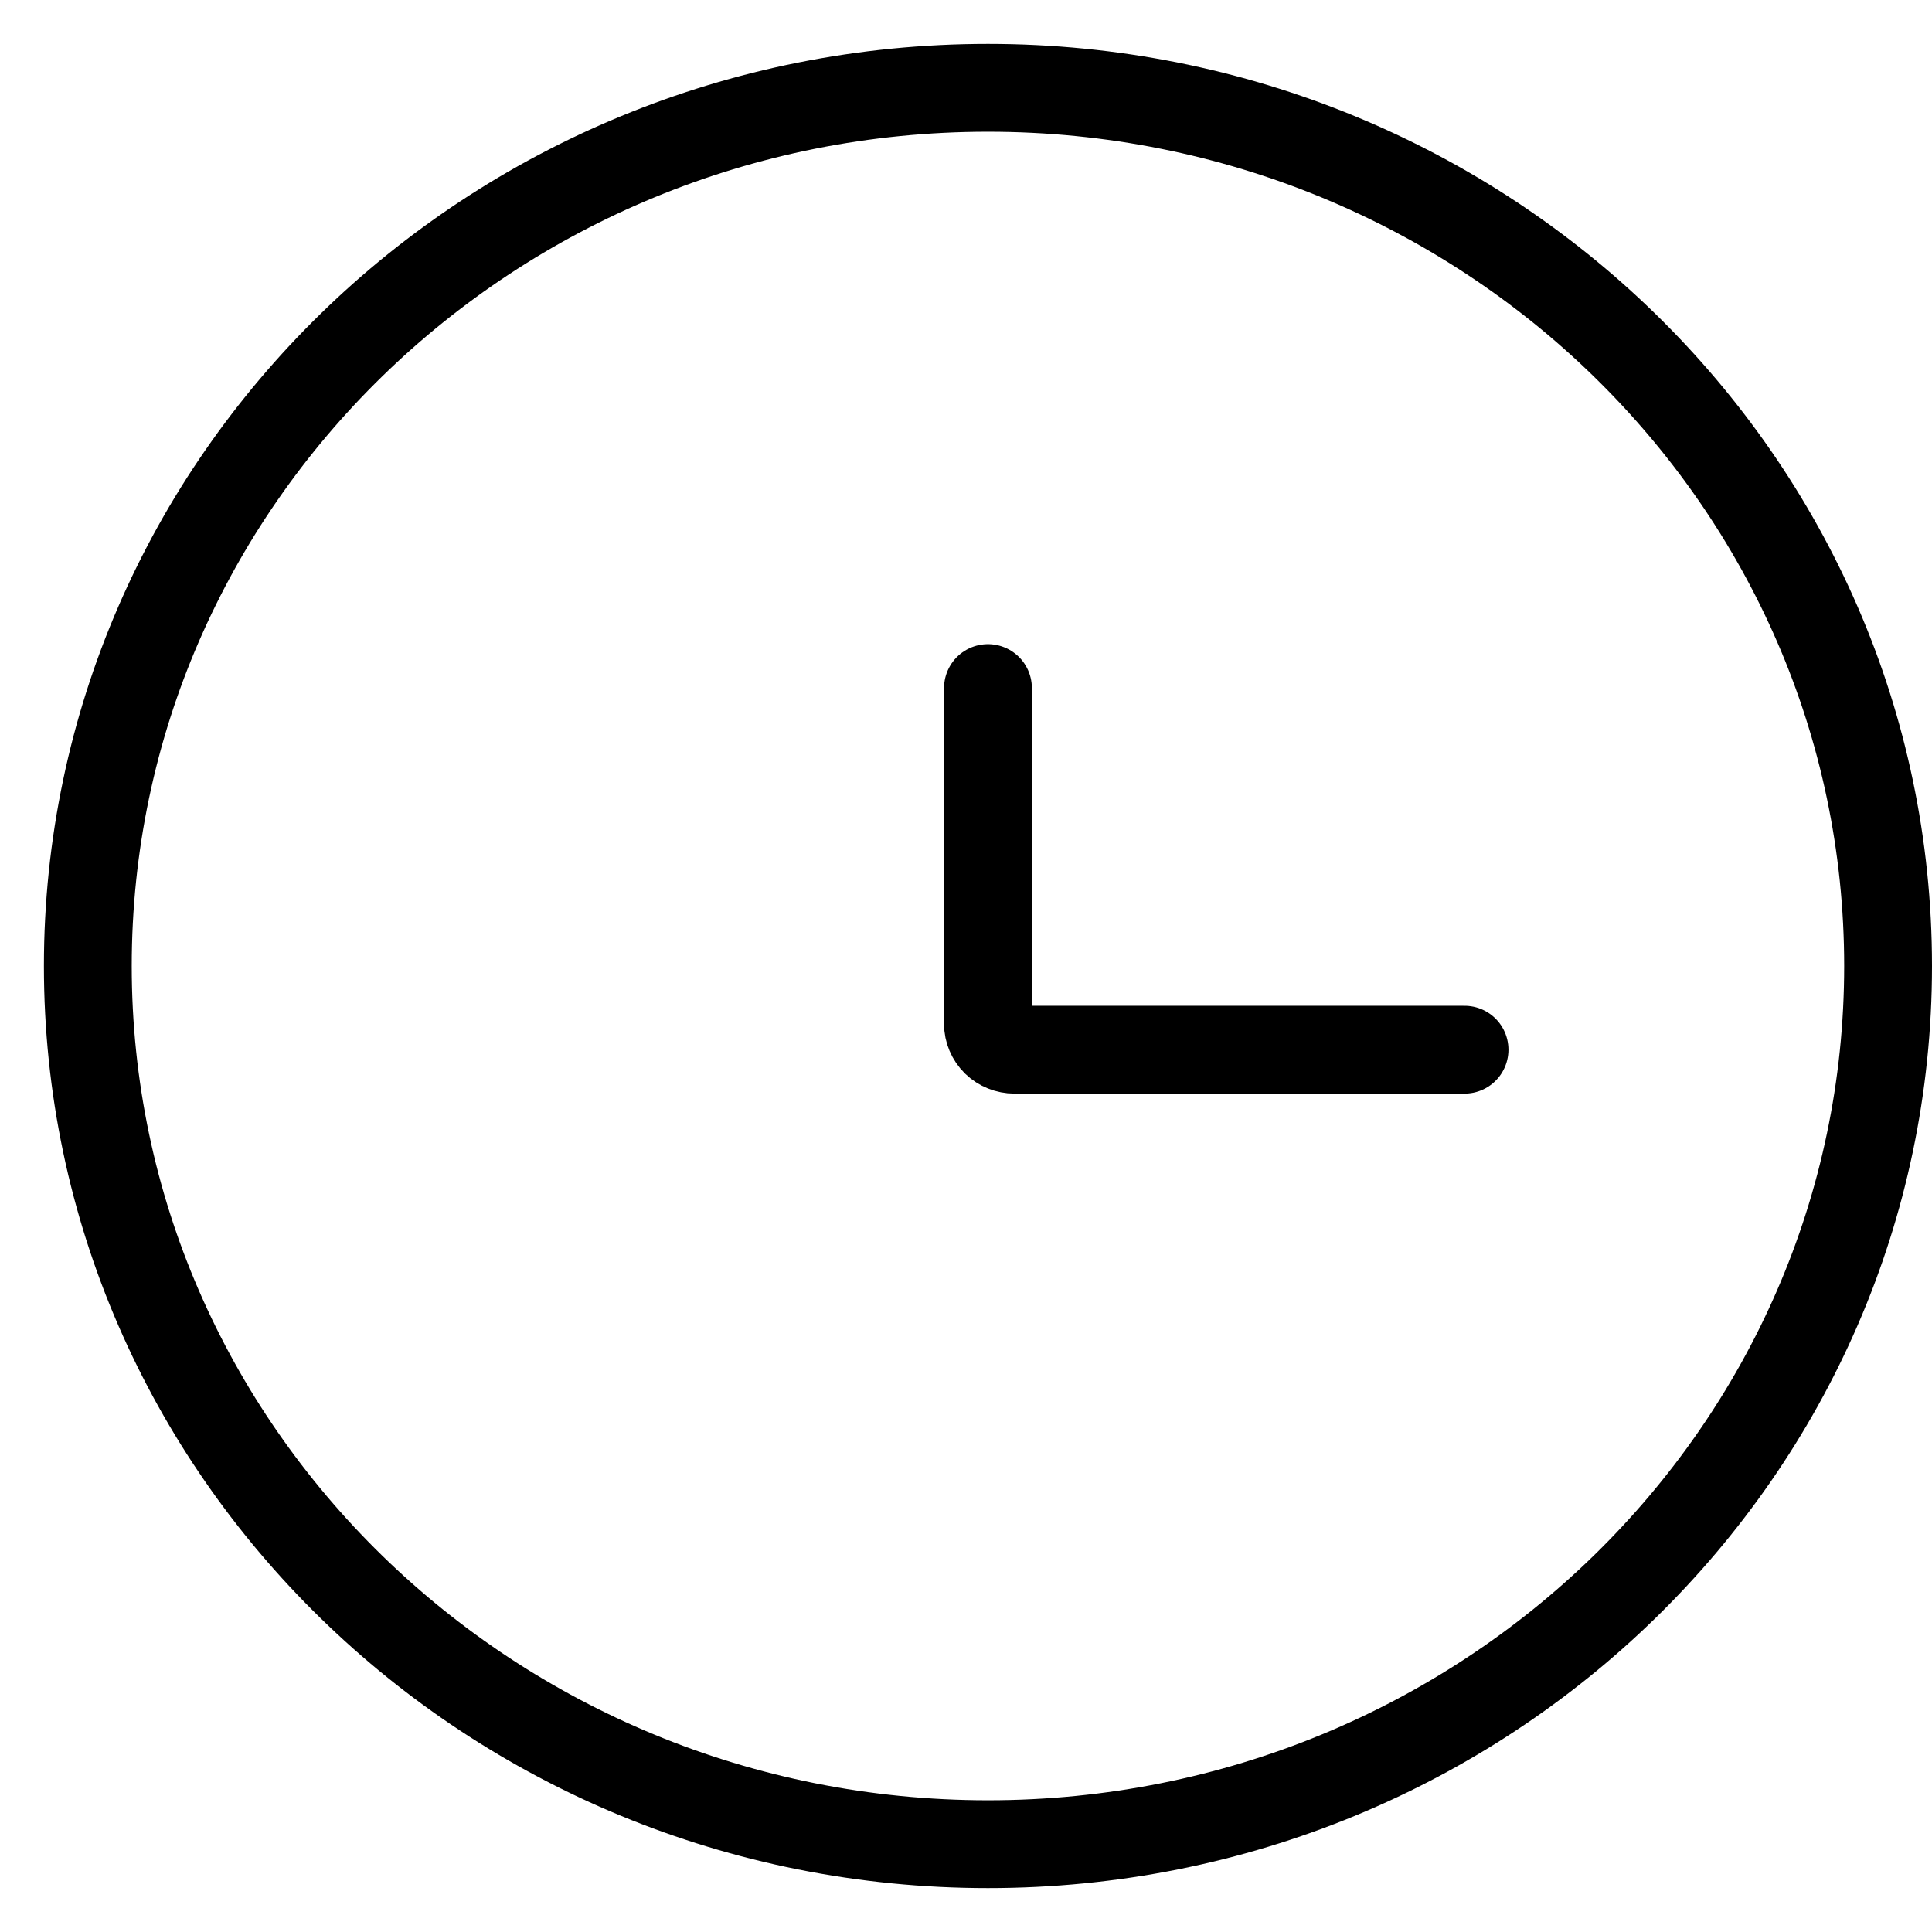
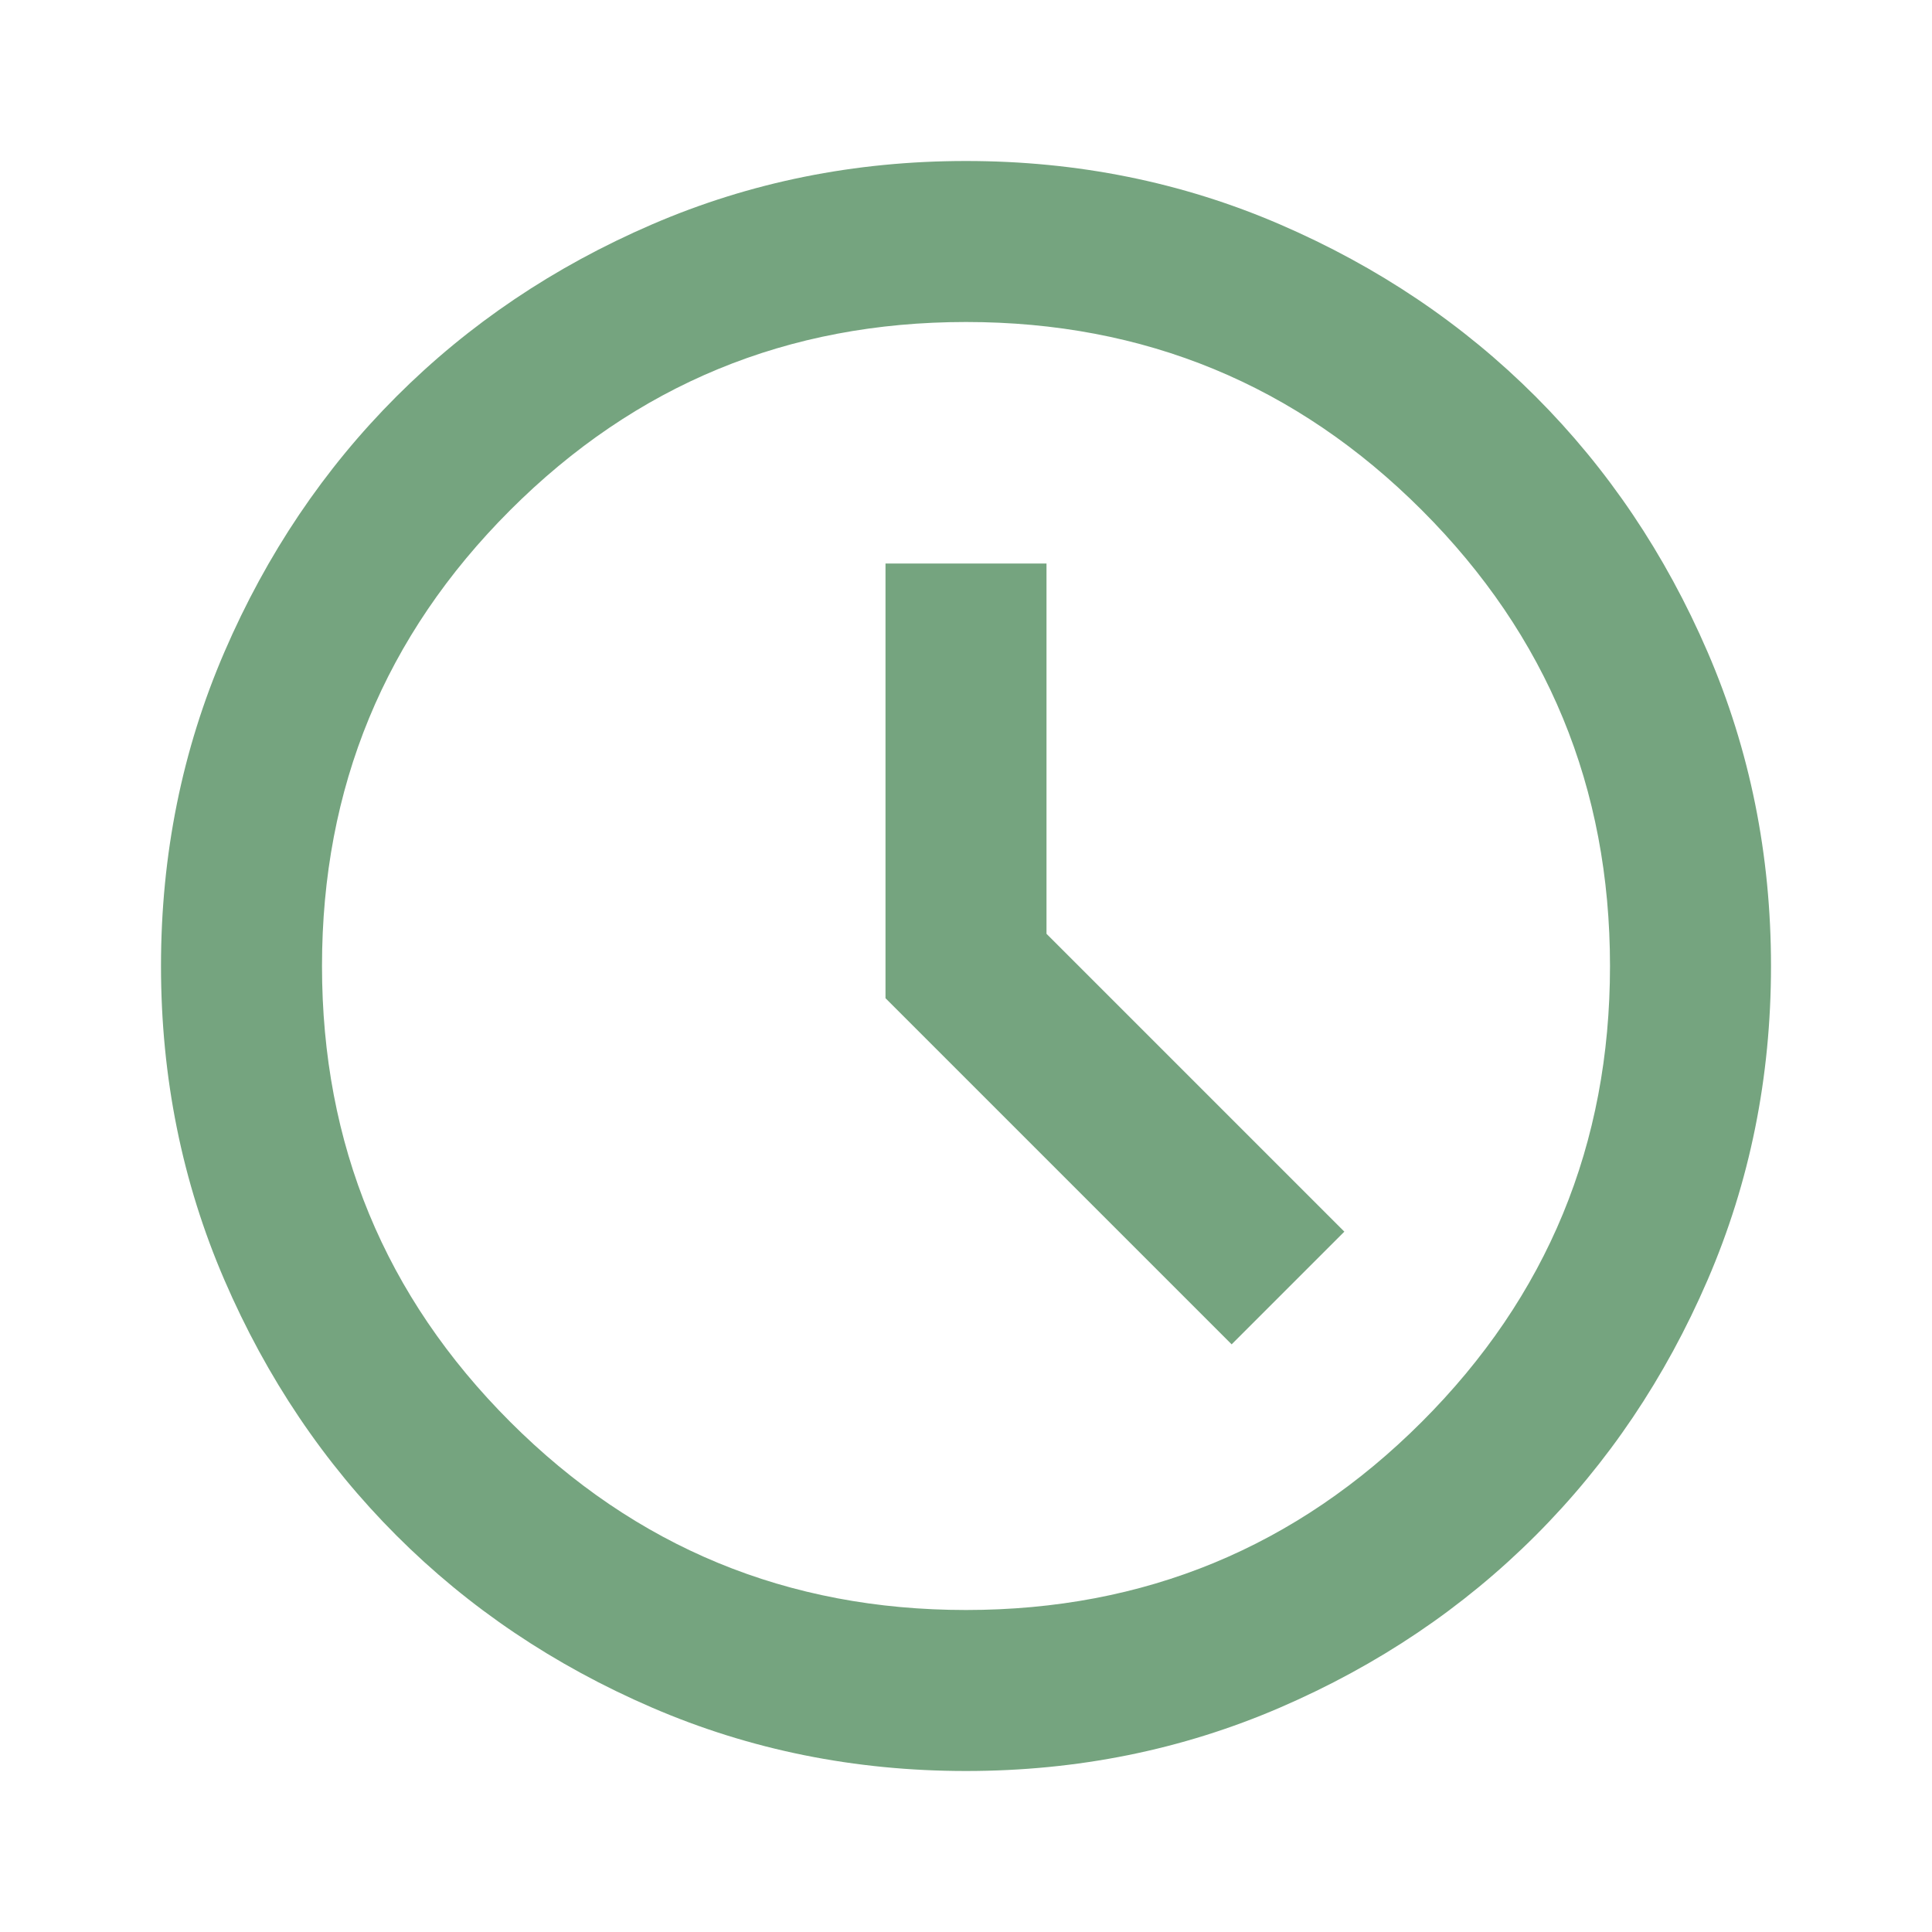
- <svg xmlns="http://www.w3.org/2000/svg" width="22" height="22" viewBox="0 0 22 22" fill="none">
-   <path d="M11.25 21C16.911 21 21.5 16.523 21.5 11C21.5 5.477 16.911 1 11.25 1C5.589 1 1 5.477 1 11C1 16.523 5.589 21 11.25 21Z" stroke="black" />
-   <path d="M16.677 11.953H11.552C11.472 11.953 11.395 11.922 11.338 11.867C11.282 11.811 11.25 11.736 11.25 11.659V7.835" stroke="black" stroke-linecap="round" />
+ <svg xmlns="http://www.w3.org/2000/svg" height="24px" viewBox="0 -960 960 960" width="24px" fill="#75A47F">
+   <path d="m612-292 56-56-148-148v-184h-80v216l172 172ZM480-80q-83 0-156-31.5T197-197q-54-54-85.5-127T80-480q0-83 31.5-156T197-763q54-54 127-85.5T480-880q83 0 156 31.5T763-763q54 54 85.5 127T880-480q0 83-31.5 156T763-197q-54 54-127 85.5T480-80Zm0-400Zm0 320q133 0 226.5-93.5T800-480q0-133-93.5-226.5T480-800q-133 0-226.5 93.5T160-480q0 133 93.5 226.5T480-160Z" />
</svg>
